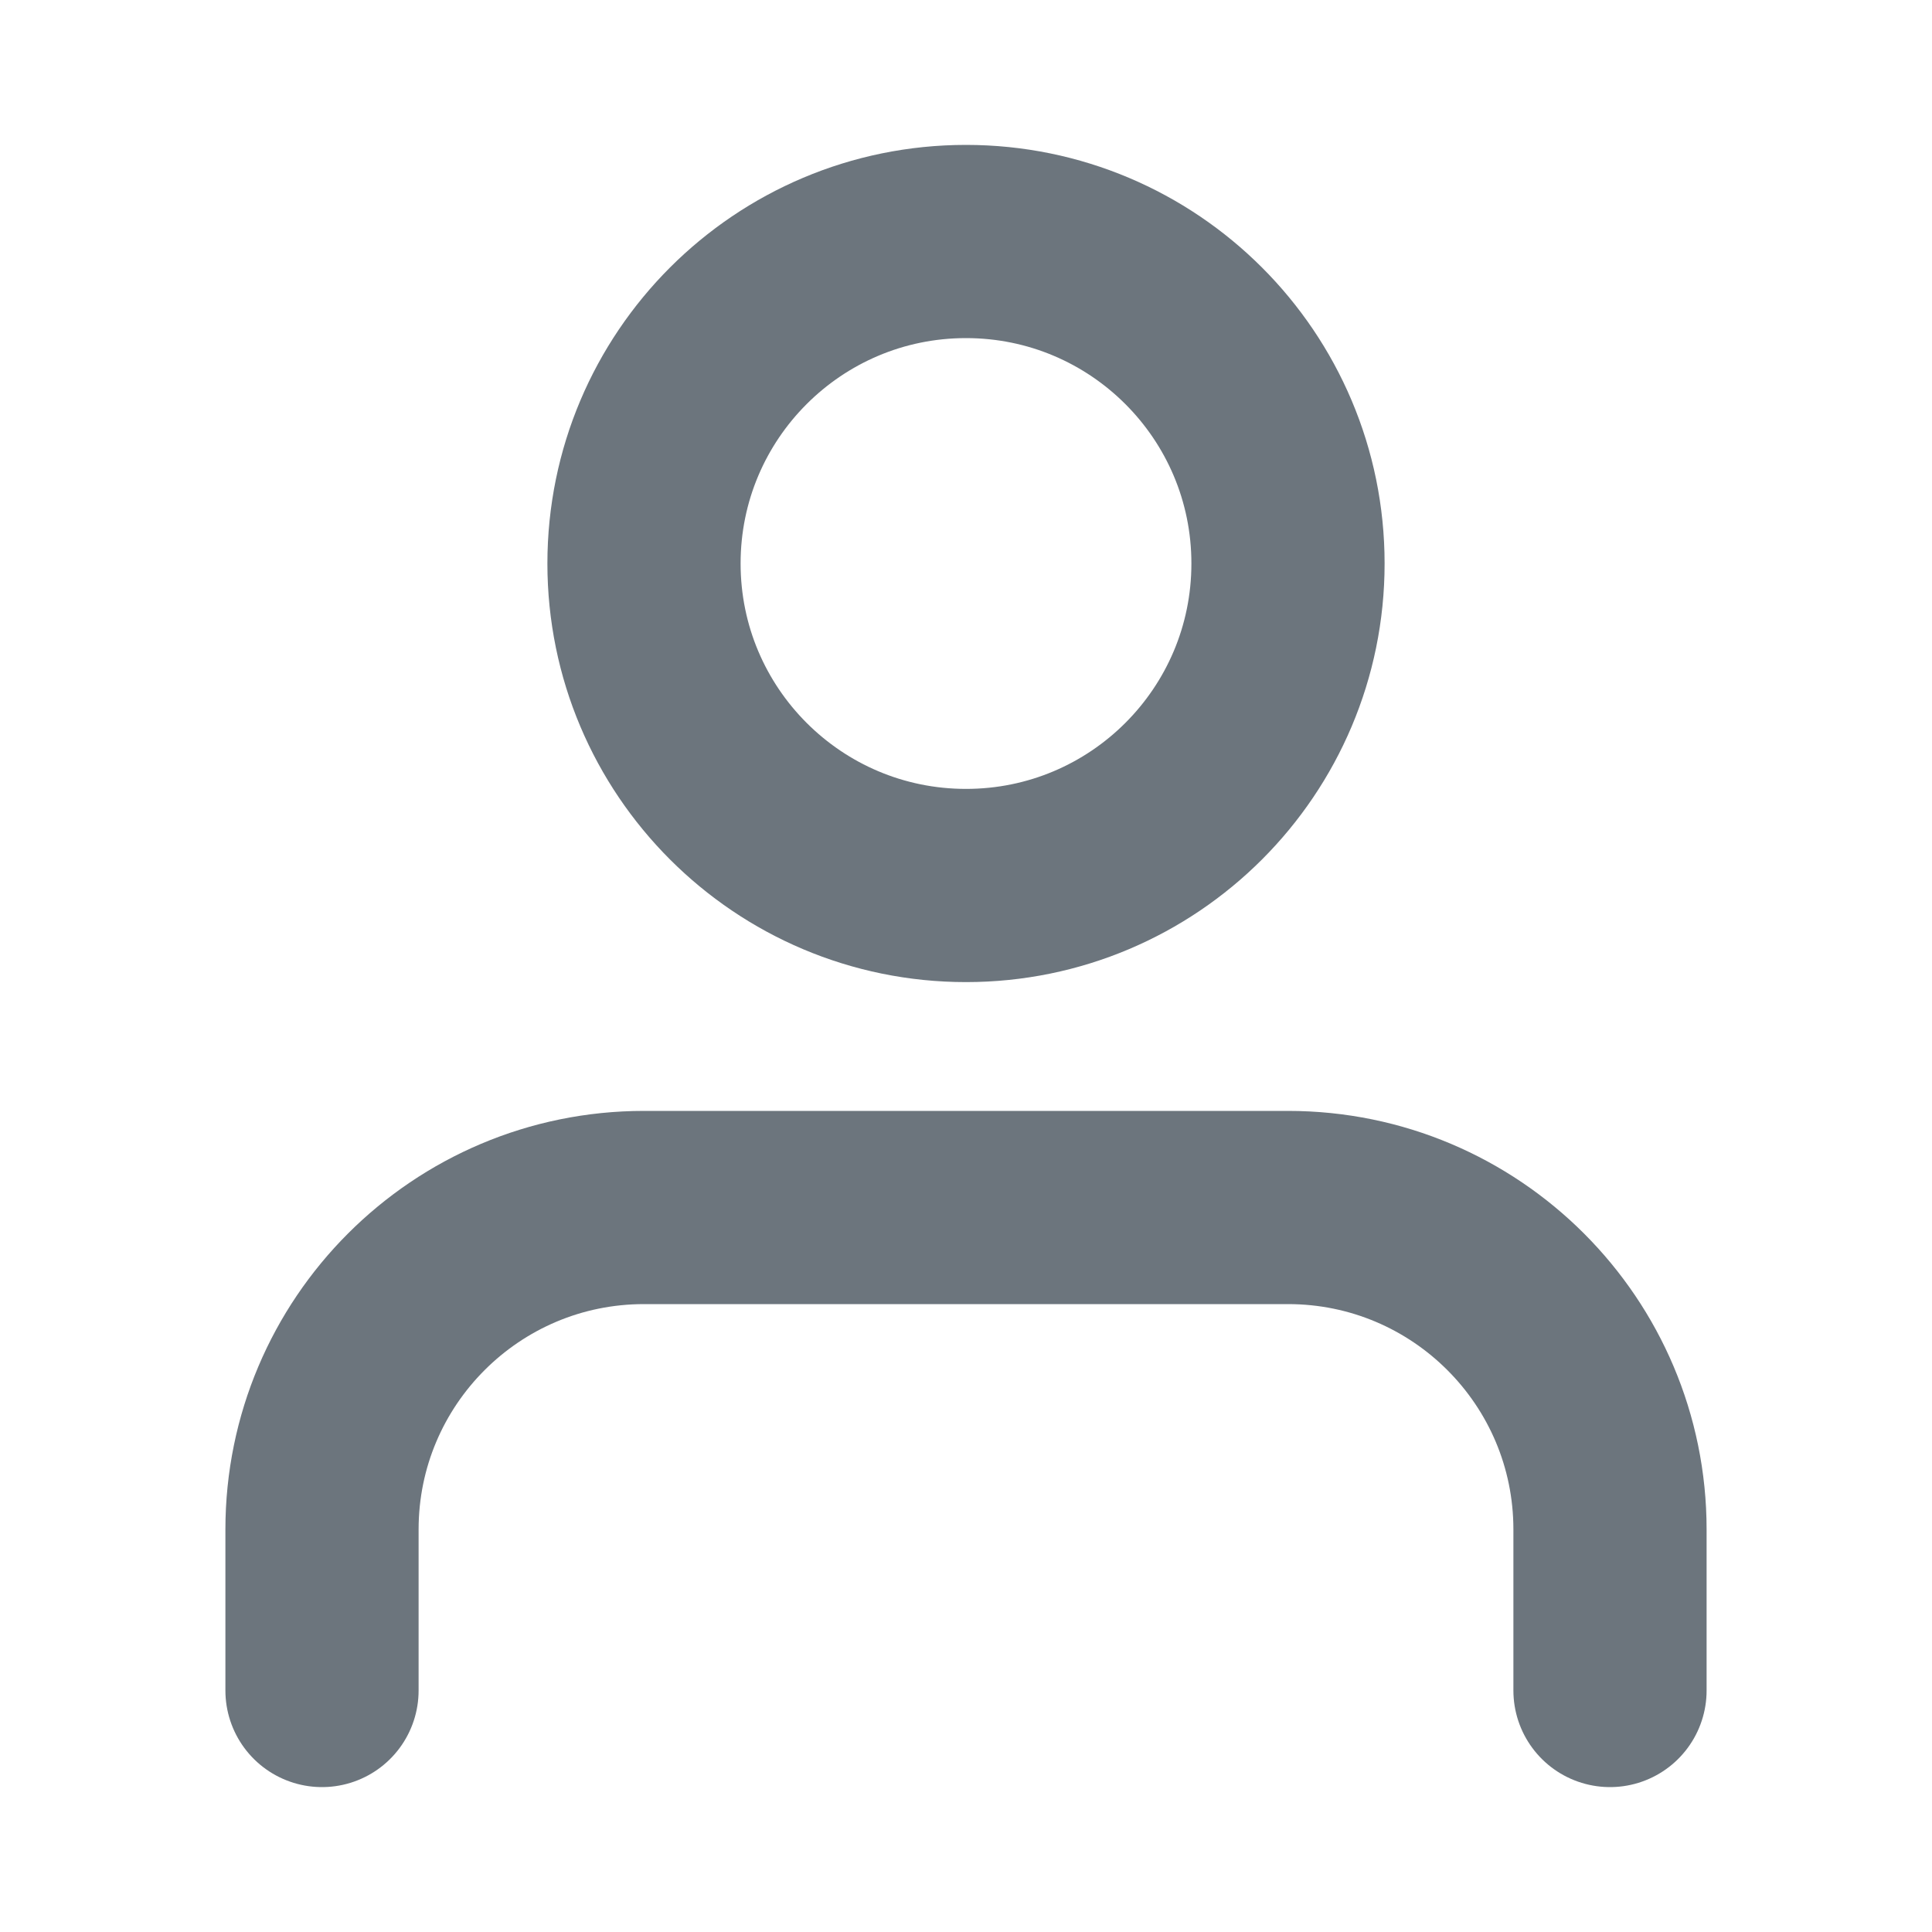
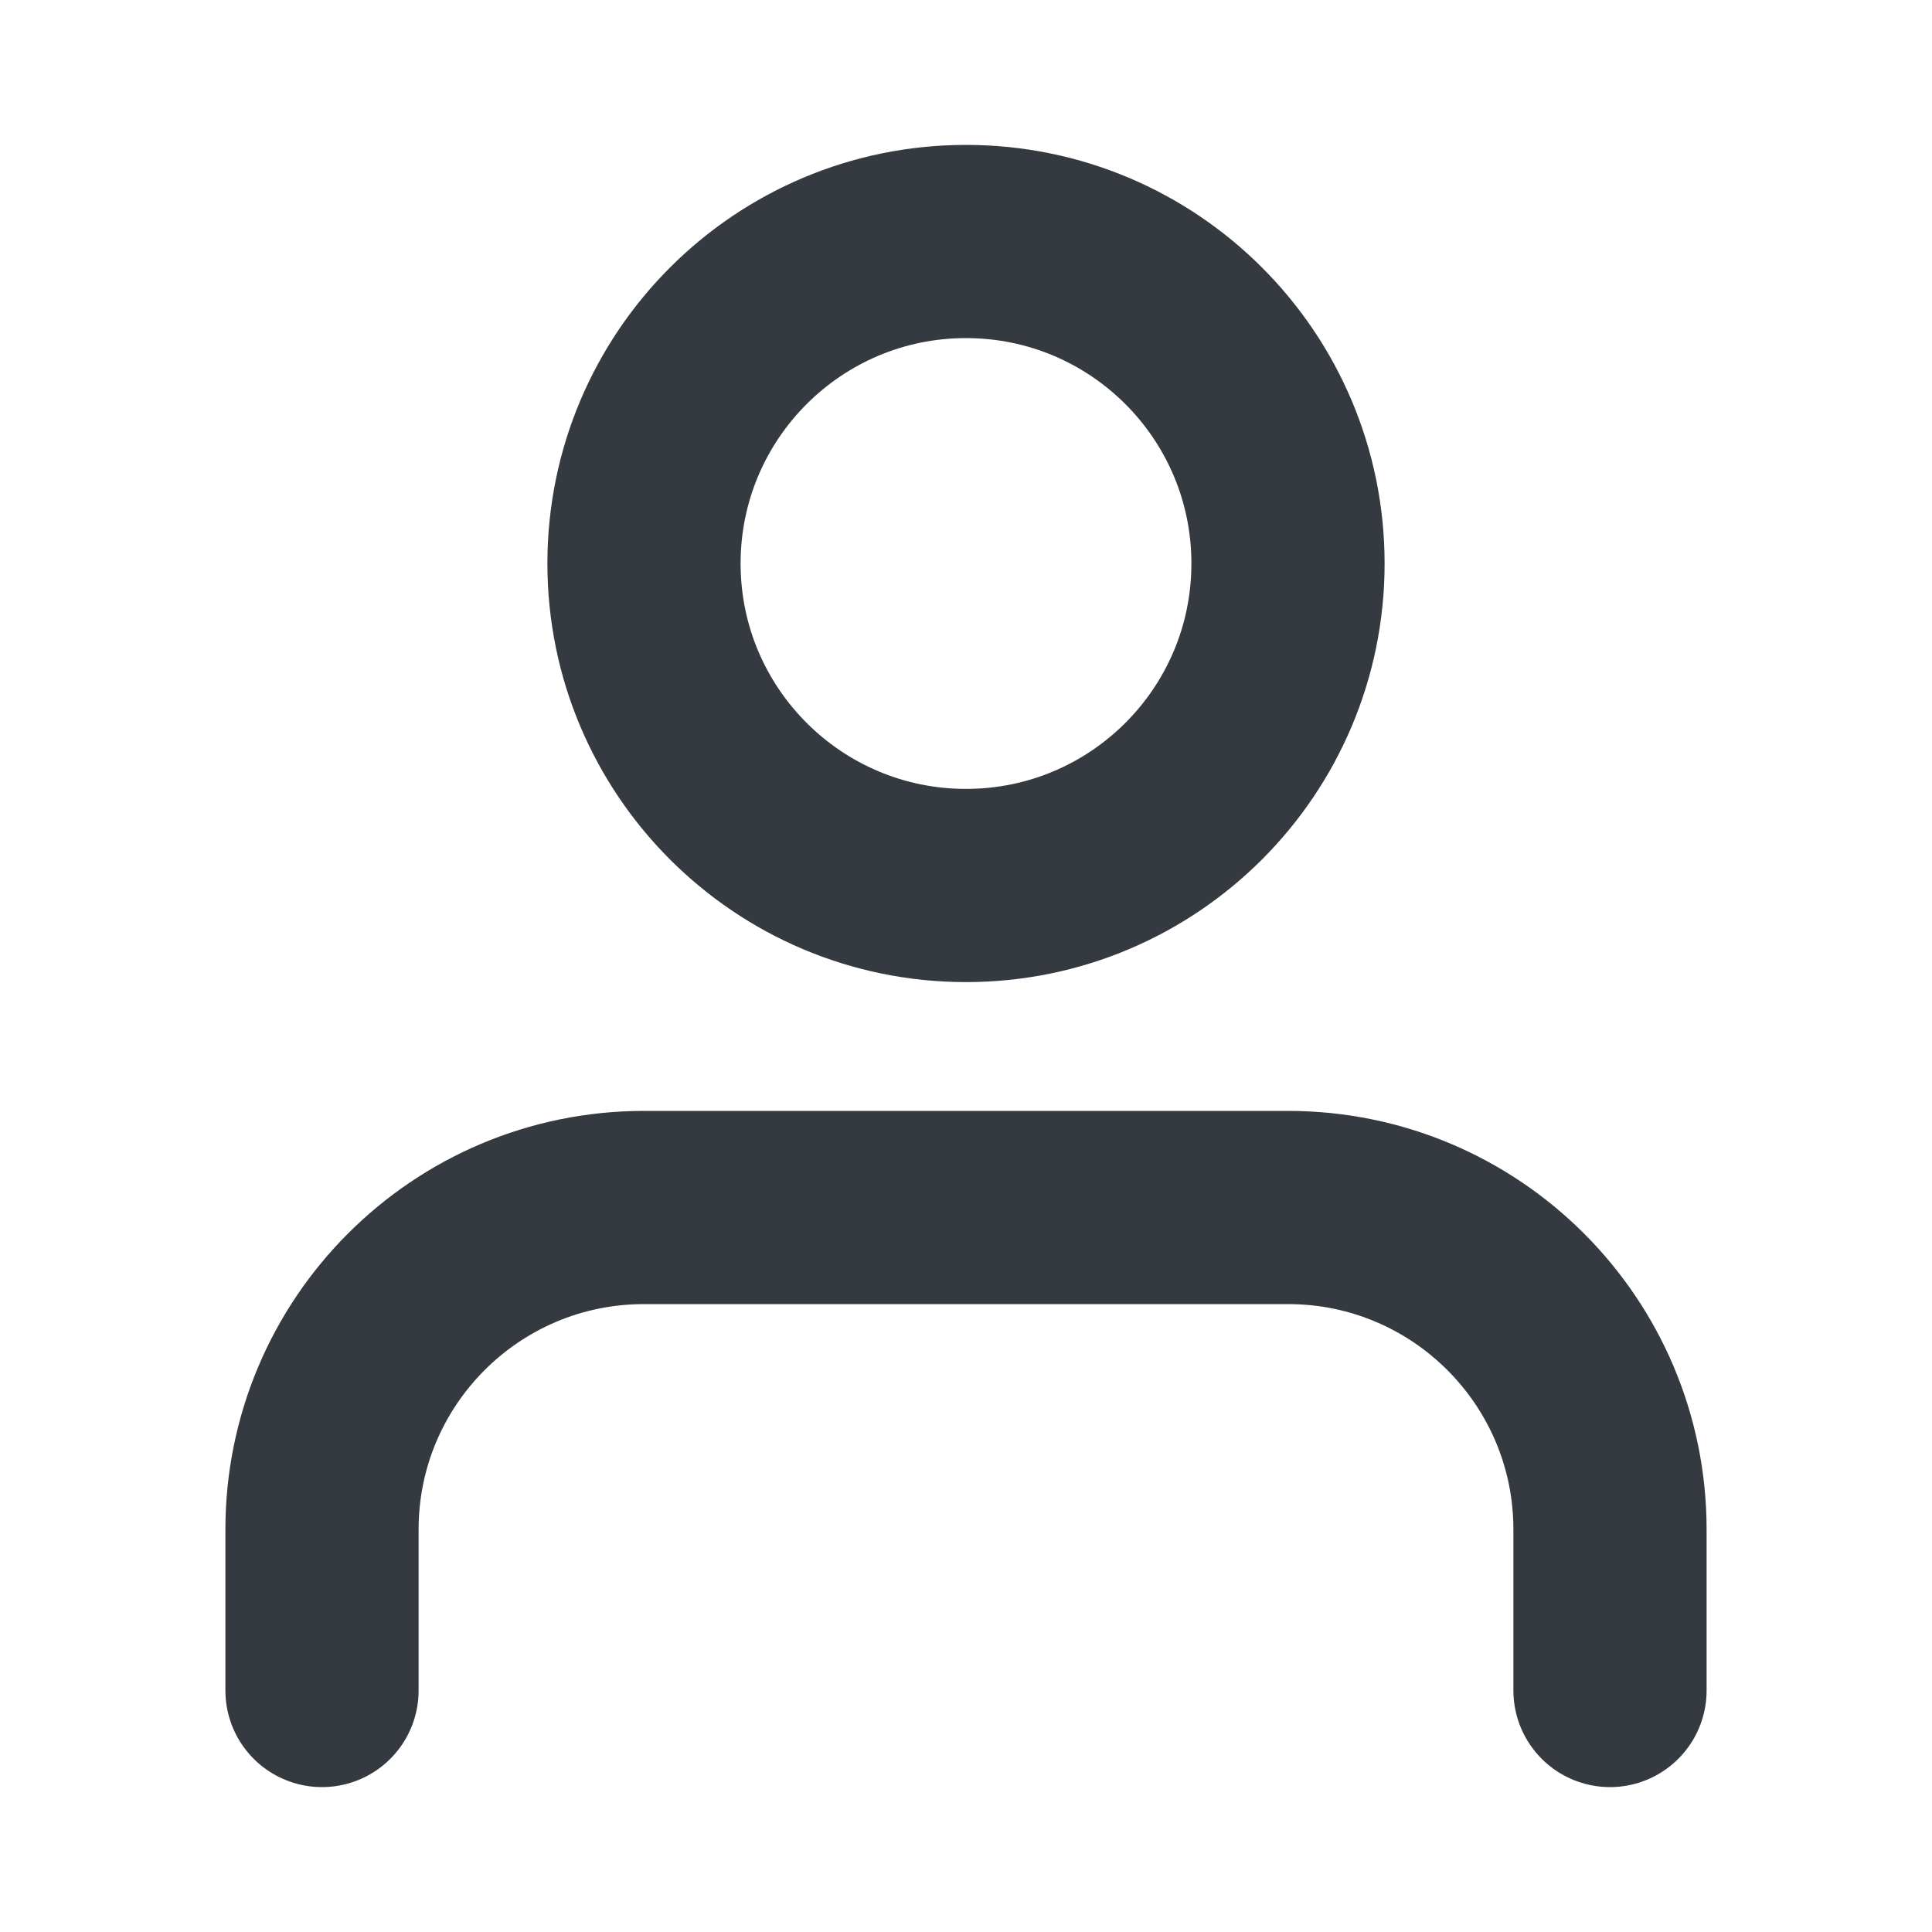
- <svg xmlns="http://www.w3.org/2000/svg" width="24" height="24" viewBox="0 0 24 24" fill="none" stroke="#6c757d" stroke-width="2.4" stroke-linecap="round" stroke-linejoin="round" class="feather feather-user">
+ <svg xmlns="http://www.w3.org/2000/svg" width="24" height="24" viewBox="0 0 24 24" fill="none" stroke="#343a40" stroke-width="2.4" stroke-linecap="round" stroke-linejoin="round" class="feather feather-user">
  <path d="M20 21v-2a4 4 0 0 0-4-4H8a4 4 0 0 0-4 4v2" />
  <circle cx="12" cy="7" r="4" />
</svg>
